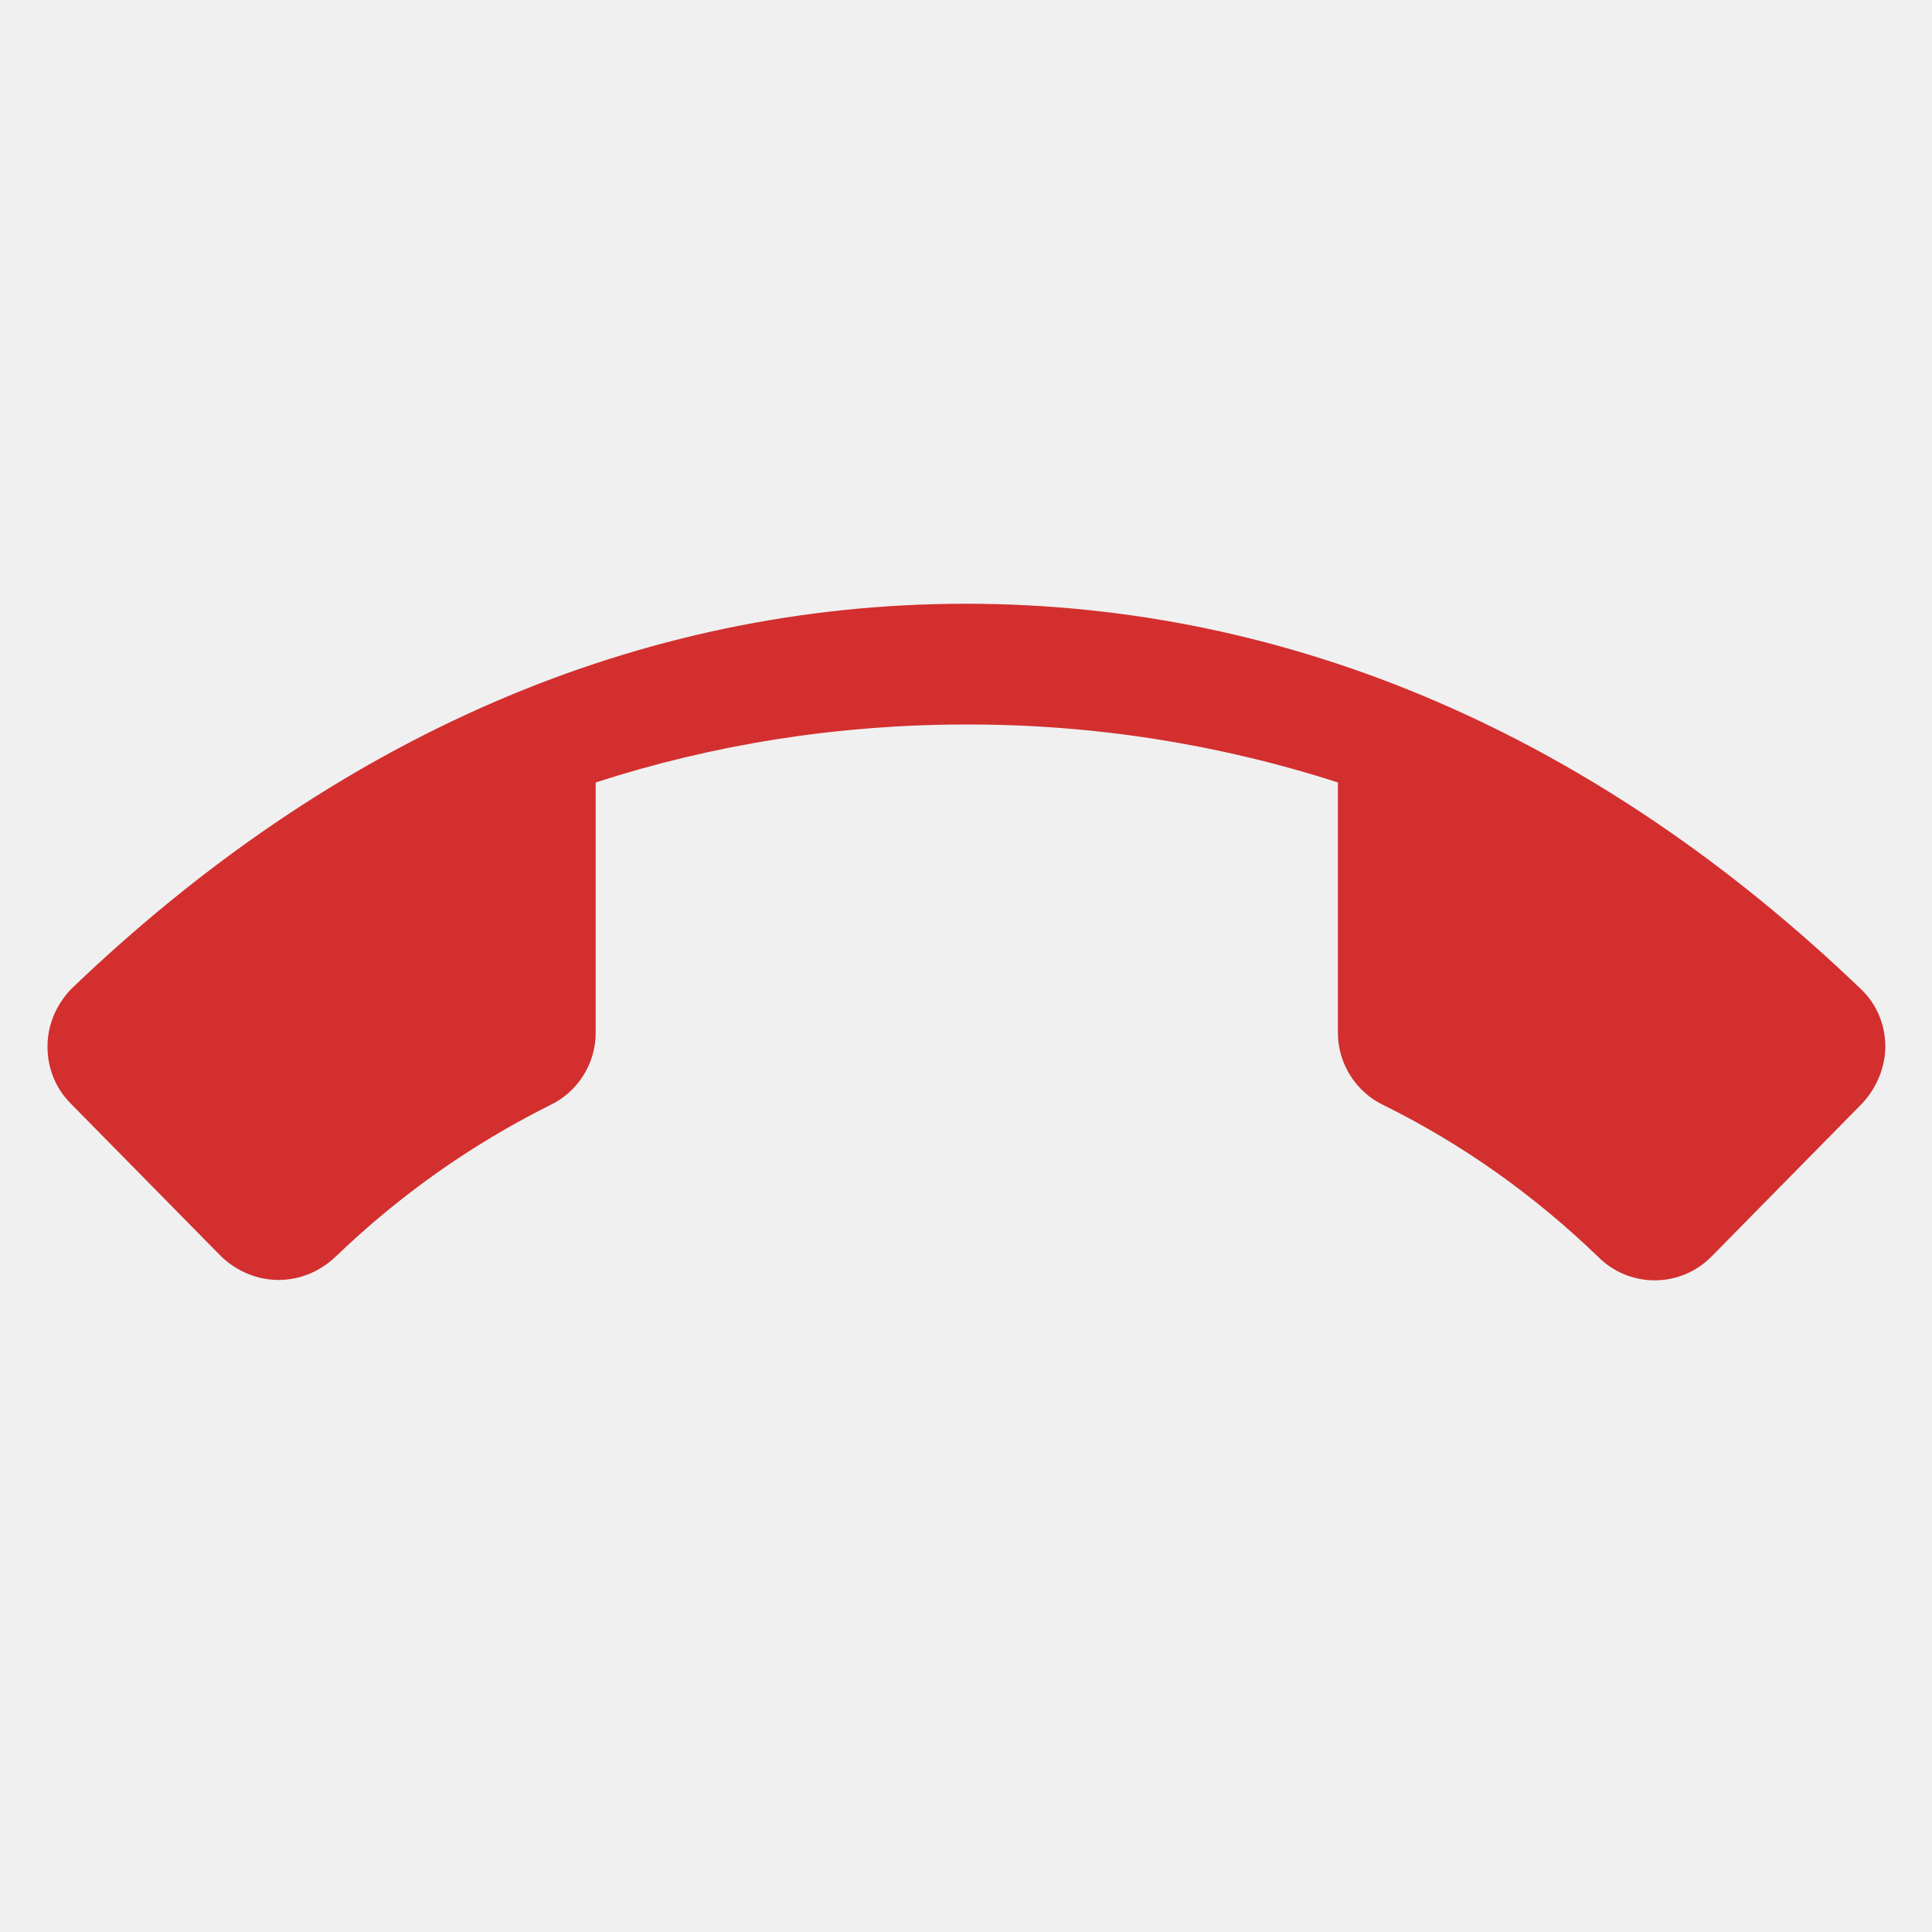
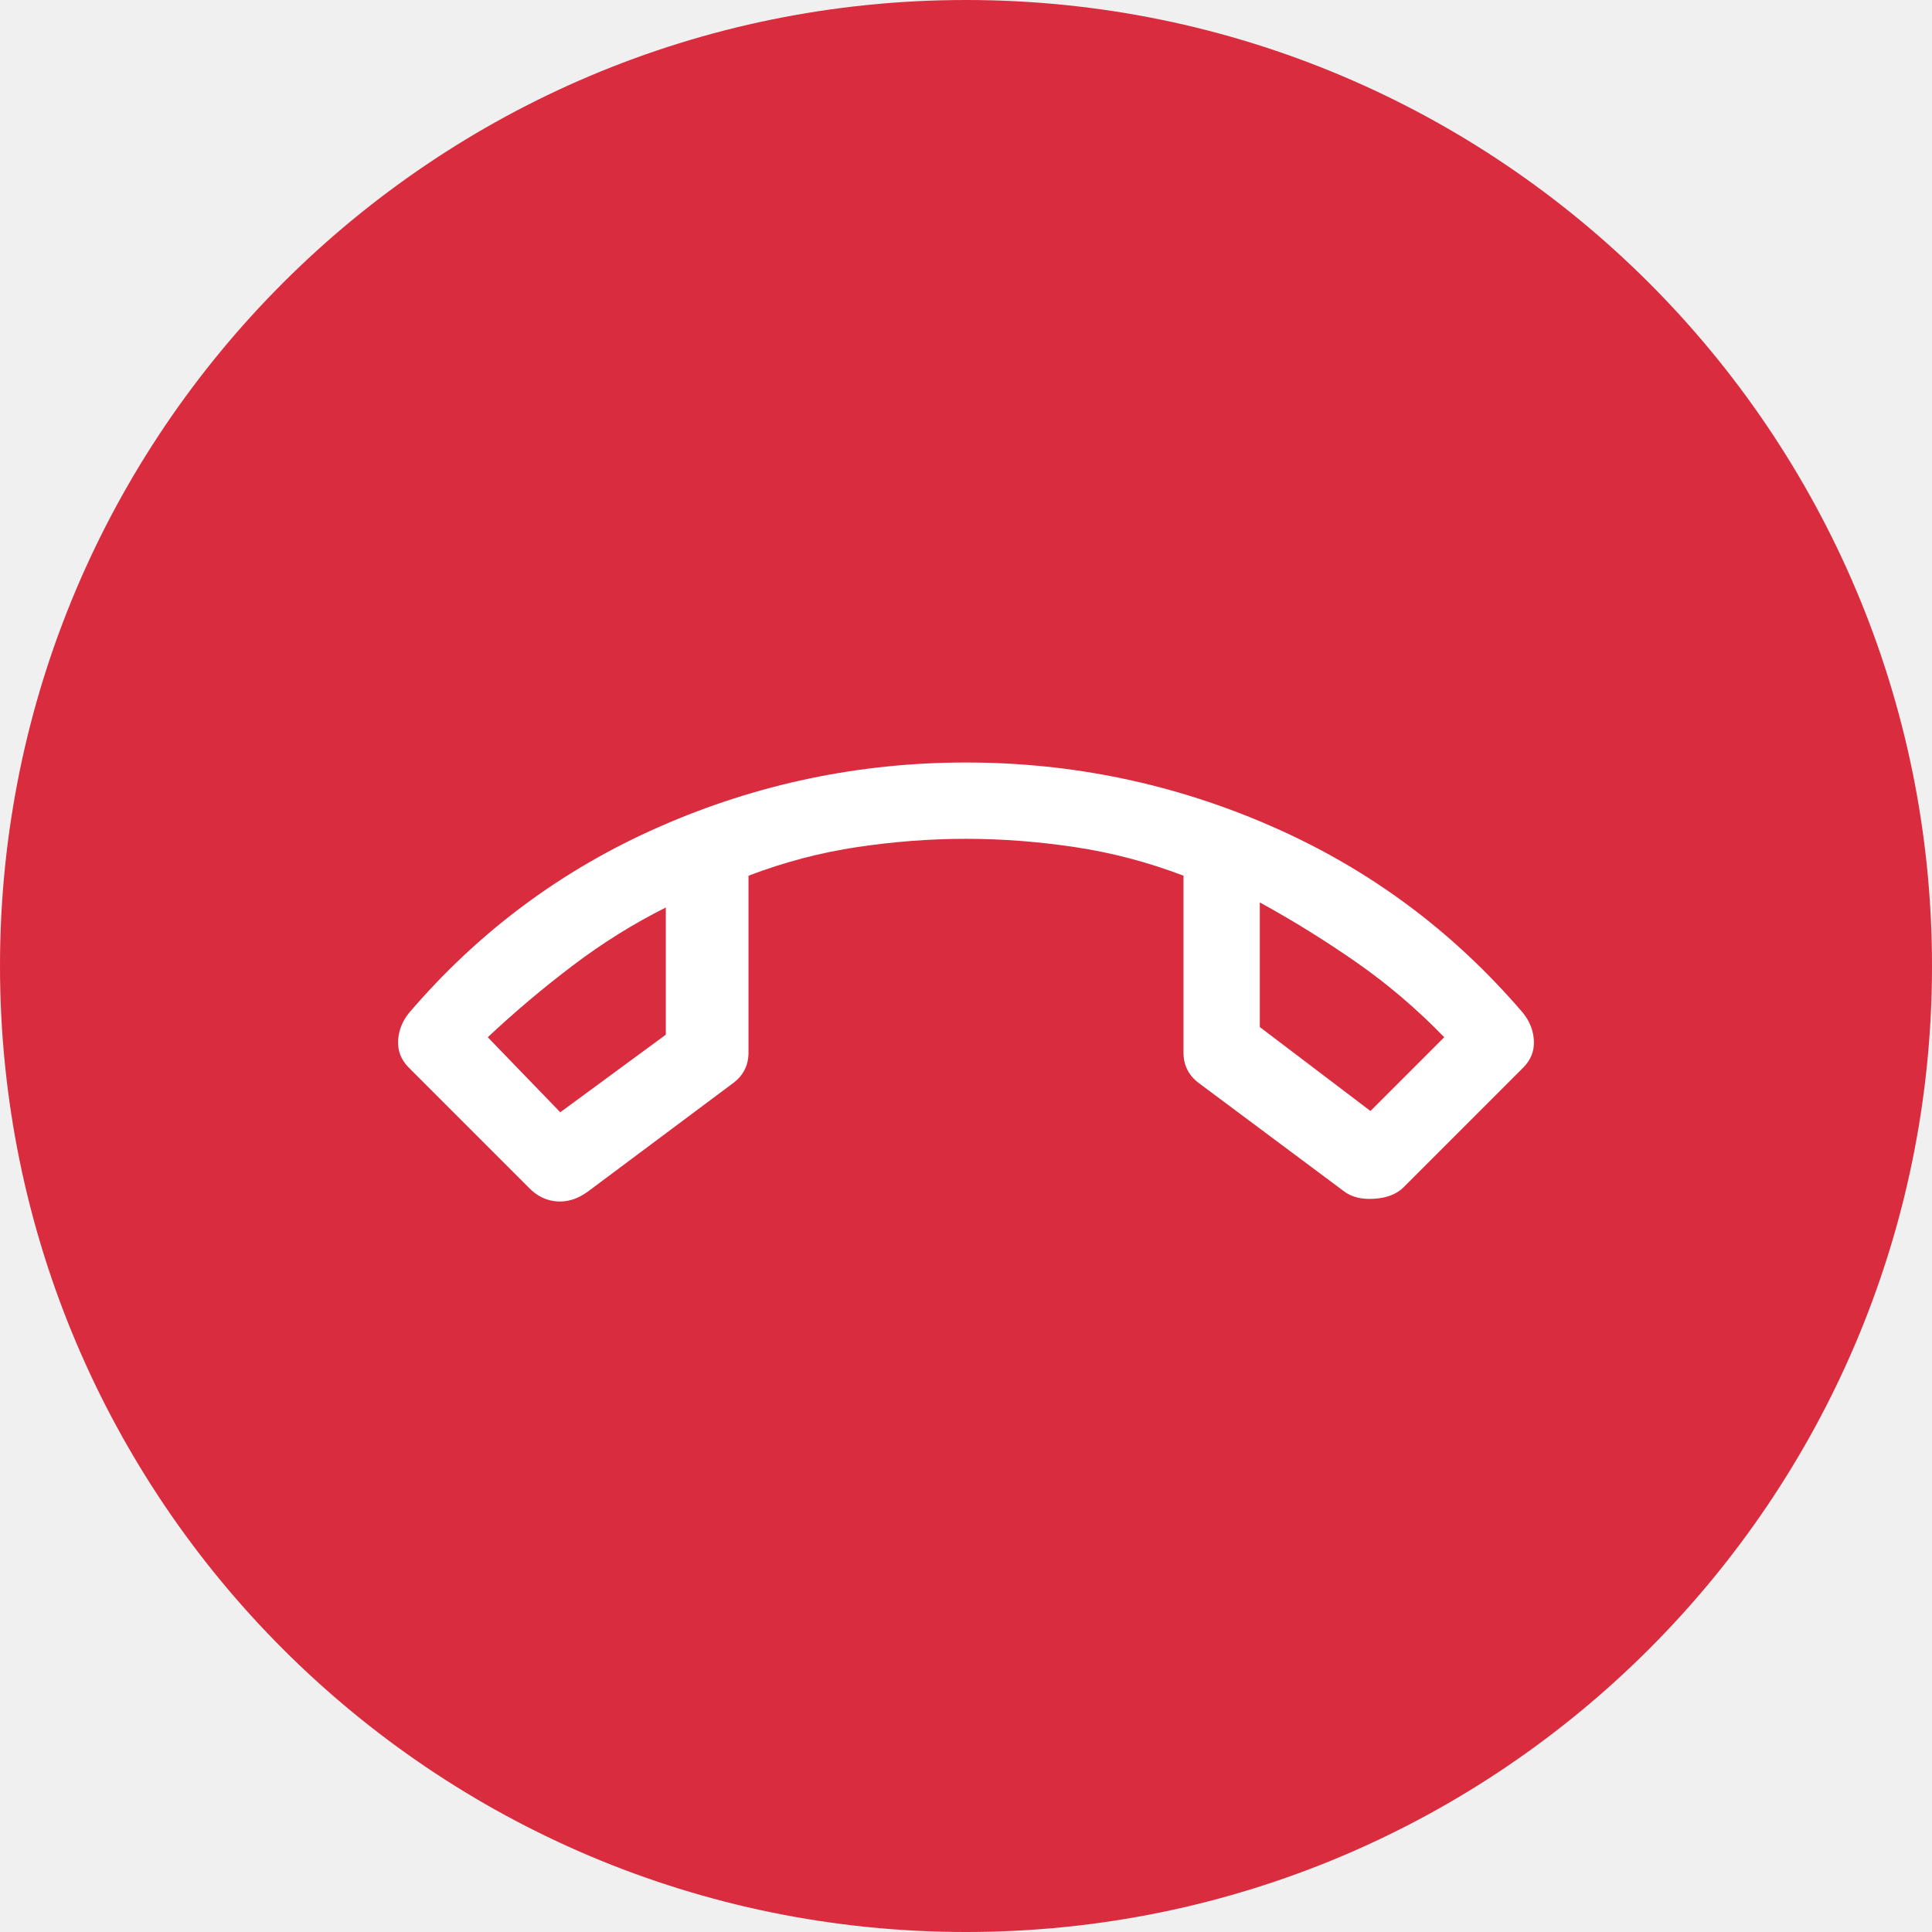
<svg xmlns="http://www.w3.org/2000/svg" viewBox="0 0 24 24">
-   <path fill="#d32f2f" d="M12 9c-1.6 0-3.15.25-4.6.72v3.11c0 .39-.23.74-.57.9-.98.49-1.87 1.12-2.66 1.88-.2.19-.45.29-.71.29-.27 0-.52-.11-.71-.29L.88 13.71c-.19-.19-.29-.44-.29-.71s.11-.52.29-.71C4.15 9.15 7.95 7.5 12 7.5s7.85 1.65 11.12 4.79c.2.19.3.45.3.71s-.11.52-.29.71l-1.87 1.9a.99.99 0 0 1-1.41 0c-.79-.76-1.67-1.39-2.66-1.88-.34-.16-.57-.51-.57-.9V9.72A14.95 14.95 0 0 0 12 9z" />
+   <circle cx="12" cy="12" r="12" fill="#d92d3f" />
+   <g transform="translate(12,12) scale(0.0158) translate(-480,480)">
+     <path fill="#fff" d="m136-306-94-94q-9-9-8.5-21t8.5-22q82-96 197-146.5T480-640q126 0 241 50.5T918-443q8 10 8.5 22t-8.5 21l-94 94q-8 8-23 9t-24-6l-114-85q-6-4.5-9-10.5t-3-13.5v-139q-42-16-85.5-22.5T480-580q-42 0-85.5 6.5T309-551v139q0 7.5-3 13.5t-9 10.5l-114.19 85.28q-11.81 8.72-24.5 7.8-12.68-.93-22.31-11.08Zm108-220q-38 19-73 45.5T104-424l57 59 83-61v-100Zm467-4v98l87 66 58-58q-32-33-68.5-58.5T711-530Zm-467 4Zm467-4Z" />
+   </g>
</svg>
